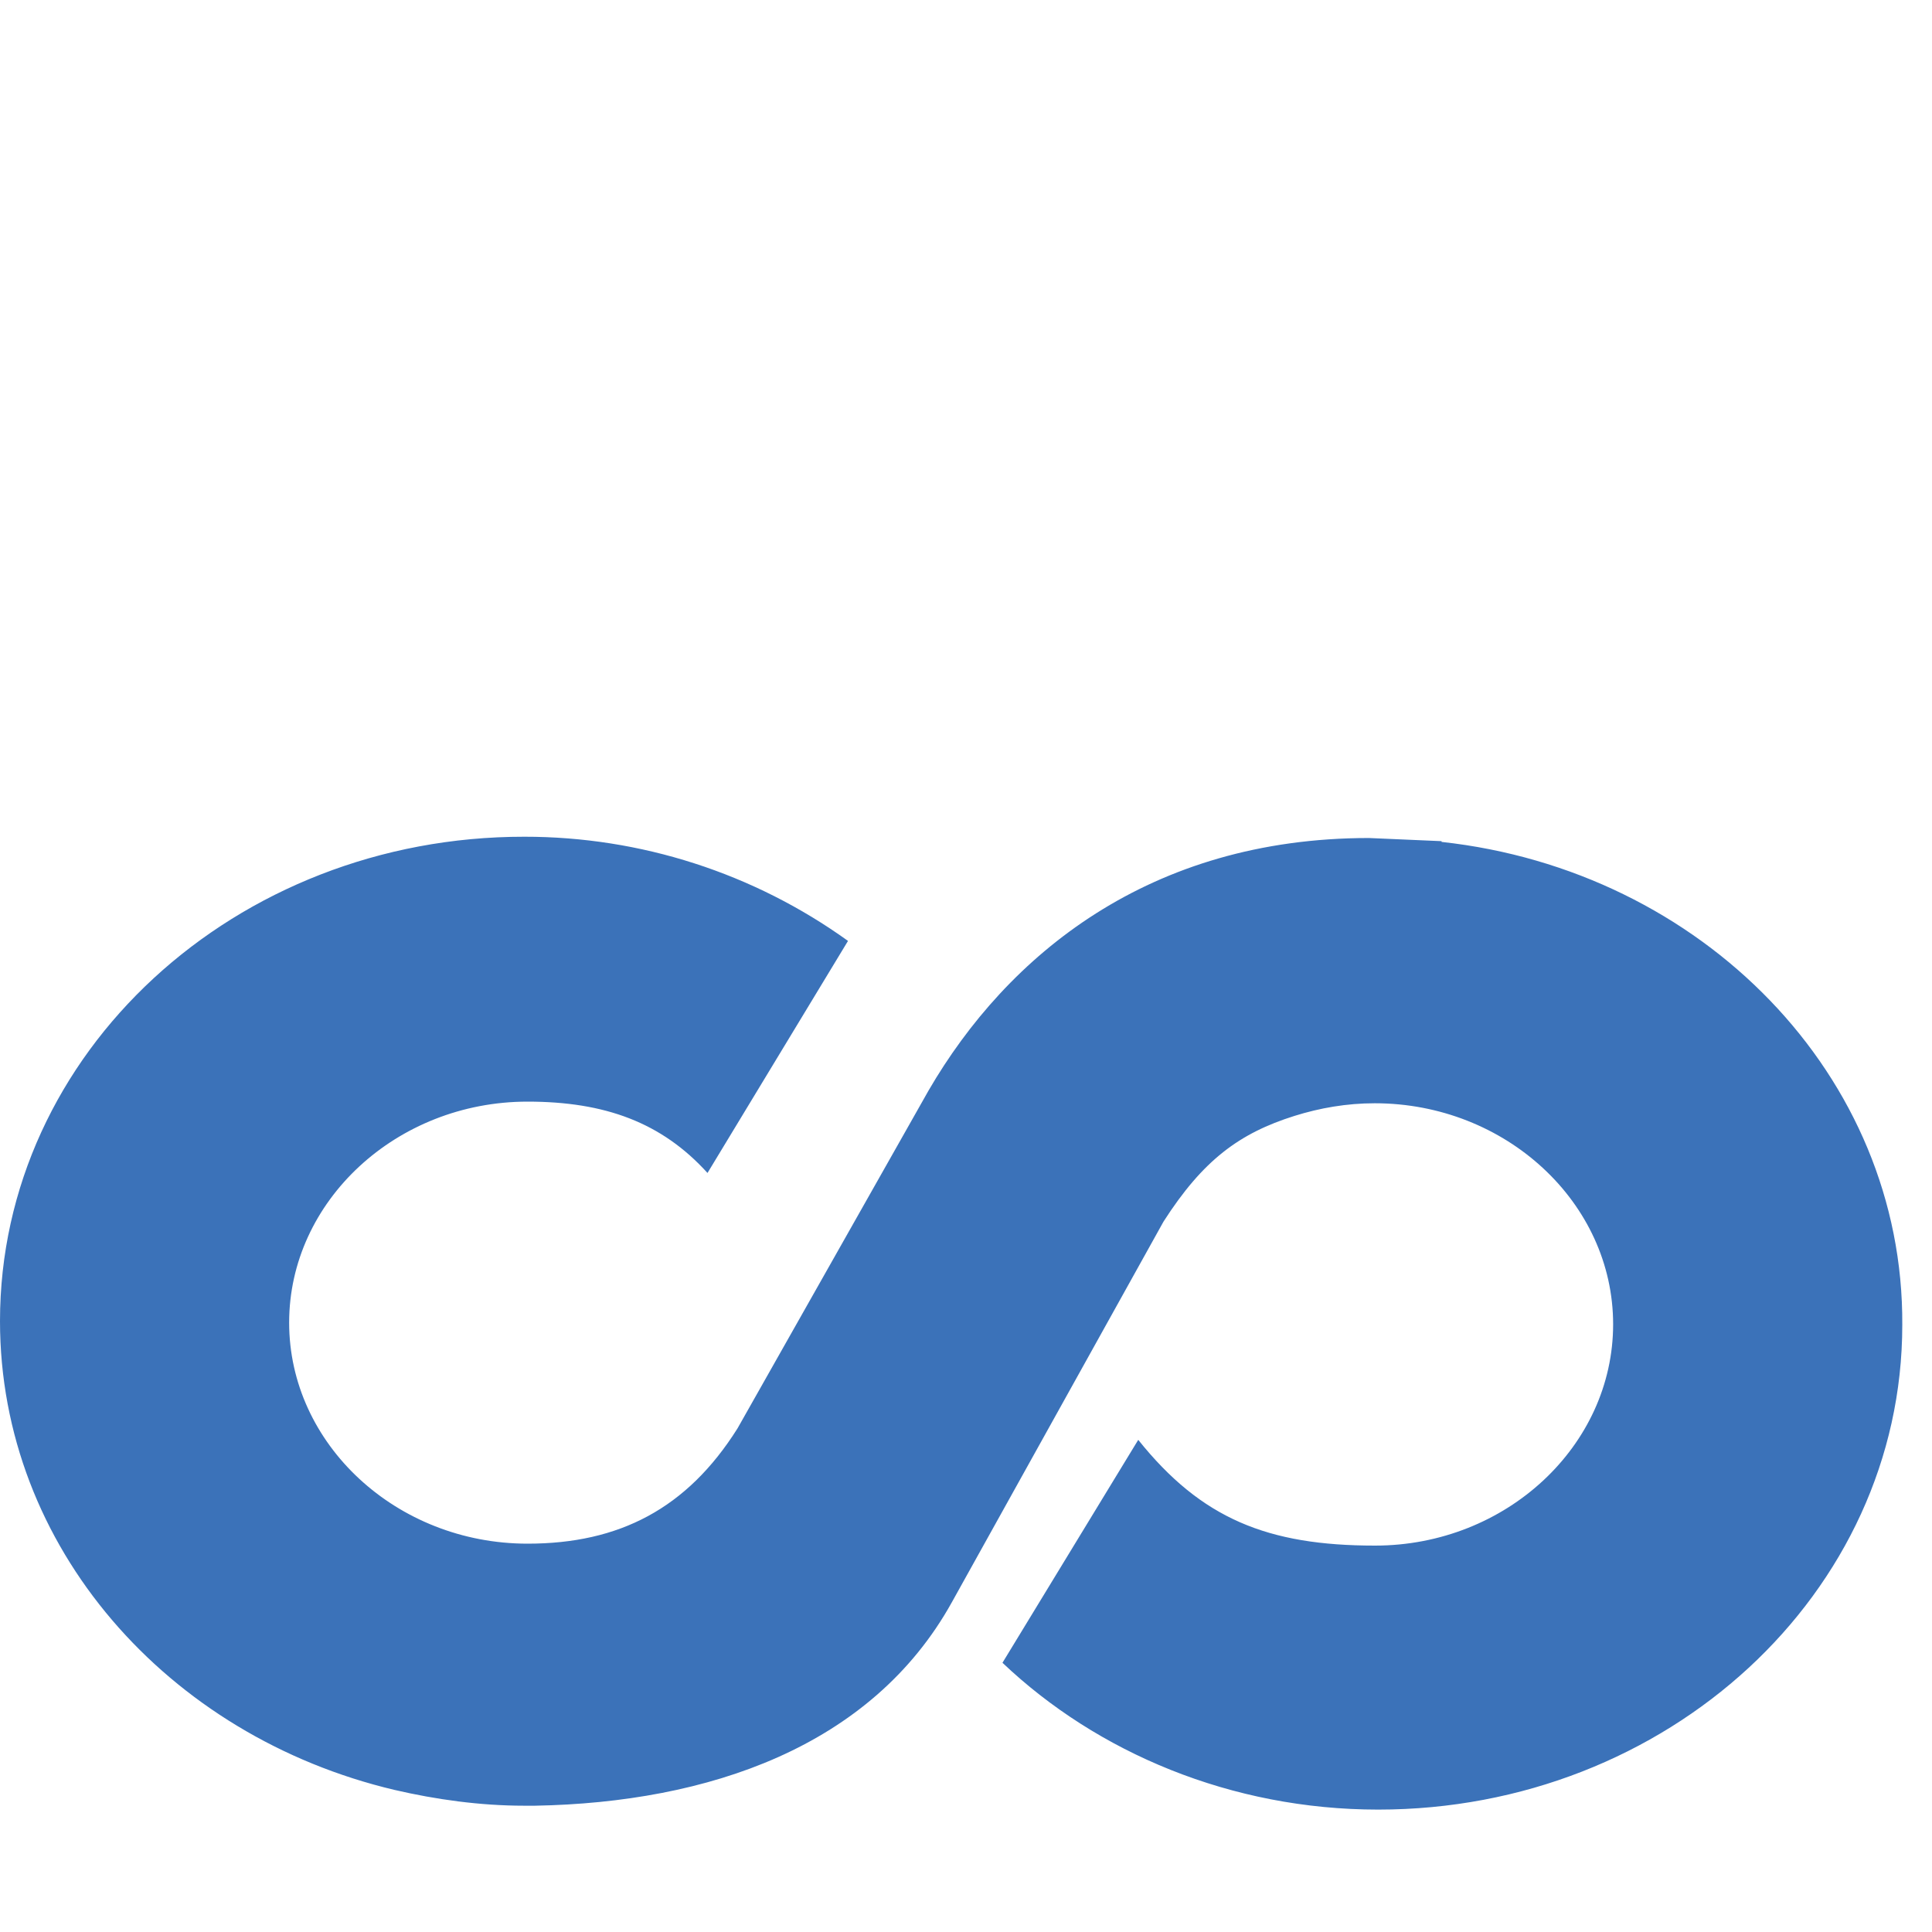
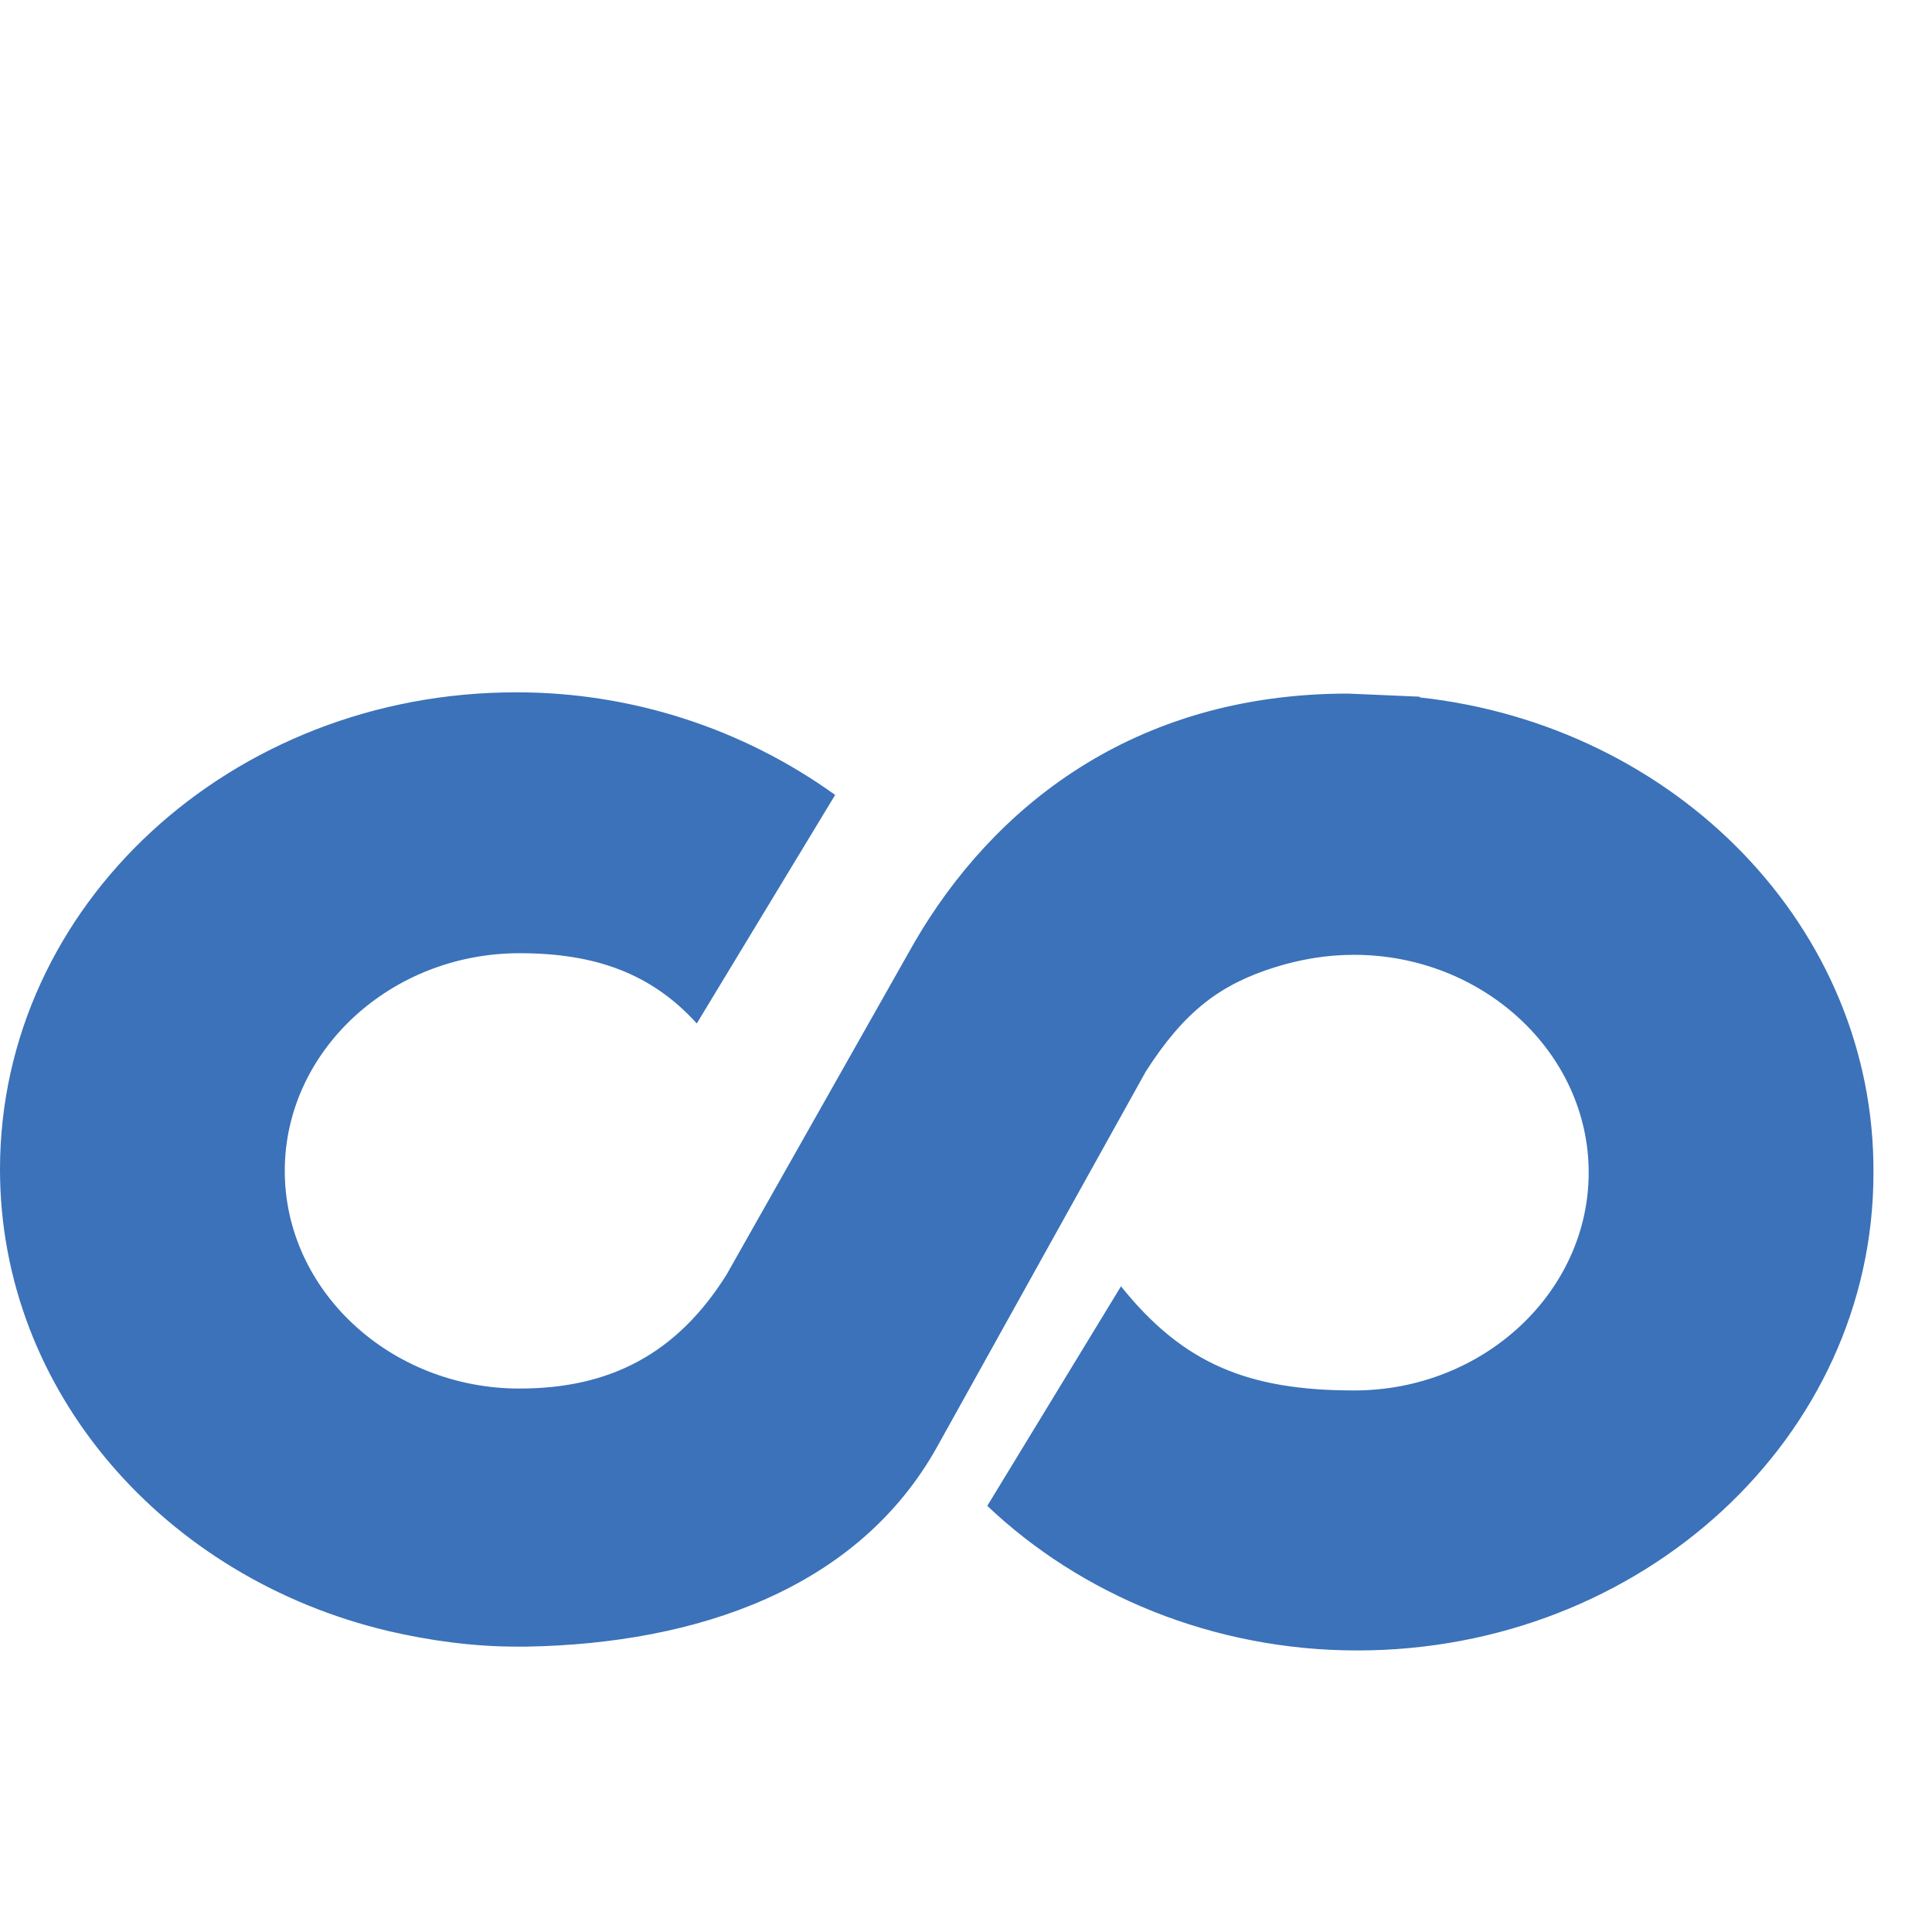
- <svg xmlns="http://www.w3.org/2000/svg" viewBox="0 0 65 40" width="64" height="64">
+ <svg xmlns="http://www.w3.org/2000/svg" viewBox="0 0 66 50" width="64" height="64">
  <path d="M48.5 15.8l-2.443-.106c-7.383 0-12.163 3.93-14.818 8.498l-6.427 11.366c-1.7 2.7-3.983 3.877-7.064 3.877-4.408 0-8.02-3.346-8.02-7.436s3.612-7.436 8.02-7.436c2.602 0 4.515.7 6.055 2.4l4.727-7.807a18.62 18.62 0 0 0-10.888-3.505C7.914 15.642 0 22.918 0 31.947c0 7.595 5.63 13.968 13.278 15.774 1.38.32 2.868.53 4.355.53h.372c5.8-.106 11.313-1.965 14.022-6.85l7.117-12.8c1.328-2.07 2.55-2.974 4.408-3.558.85-.266 1.753-.425 2.7-.425 4.408 0 8.02 3.346 8.02 7.436S50.67 39.5 46.262 39.5c-3.612 0-5.842-.903-7.967-3.558l-4.568 7.5c3.187 3.027 7.7 4.94 12.64 4.94 9.72 0 17.633-7.276 17.633-16.305.053-8.392-6.745-15.296-15.5-16.252z" fill="#3b72b9" />
</svg>
